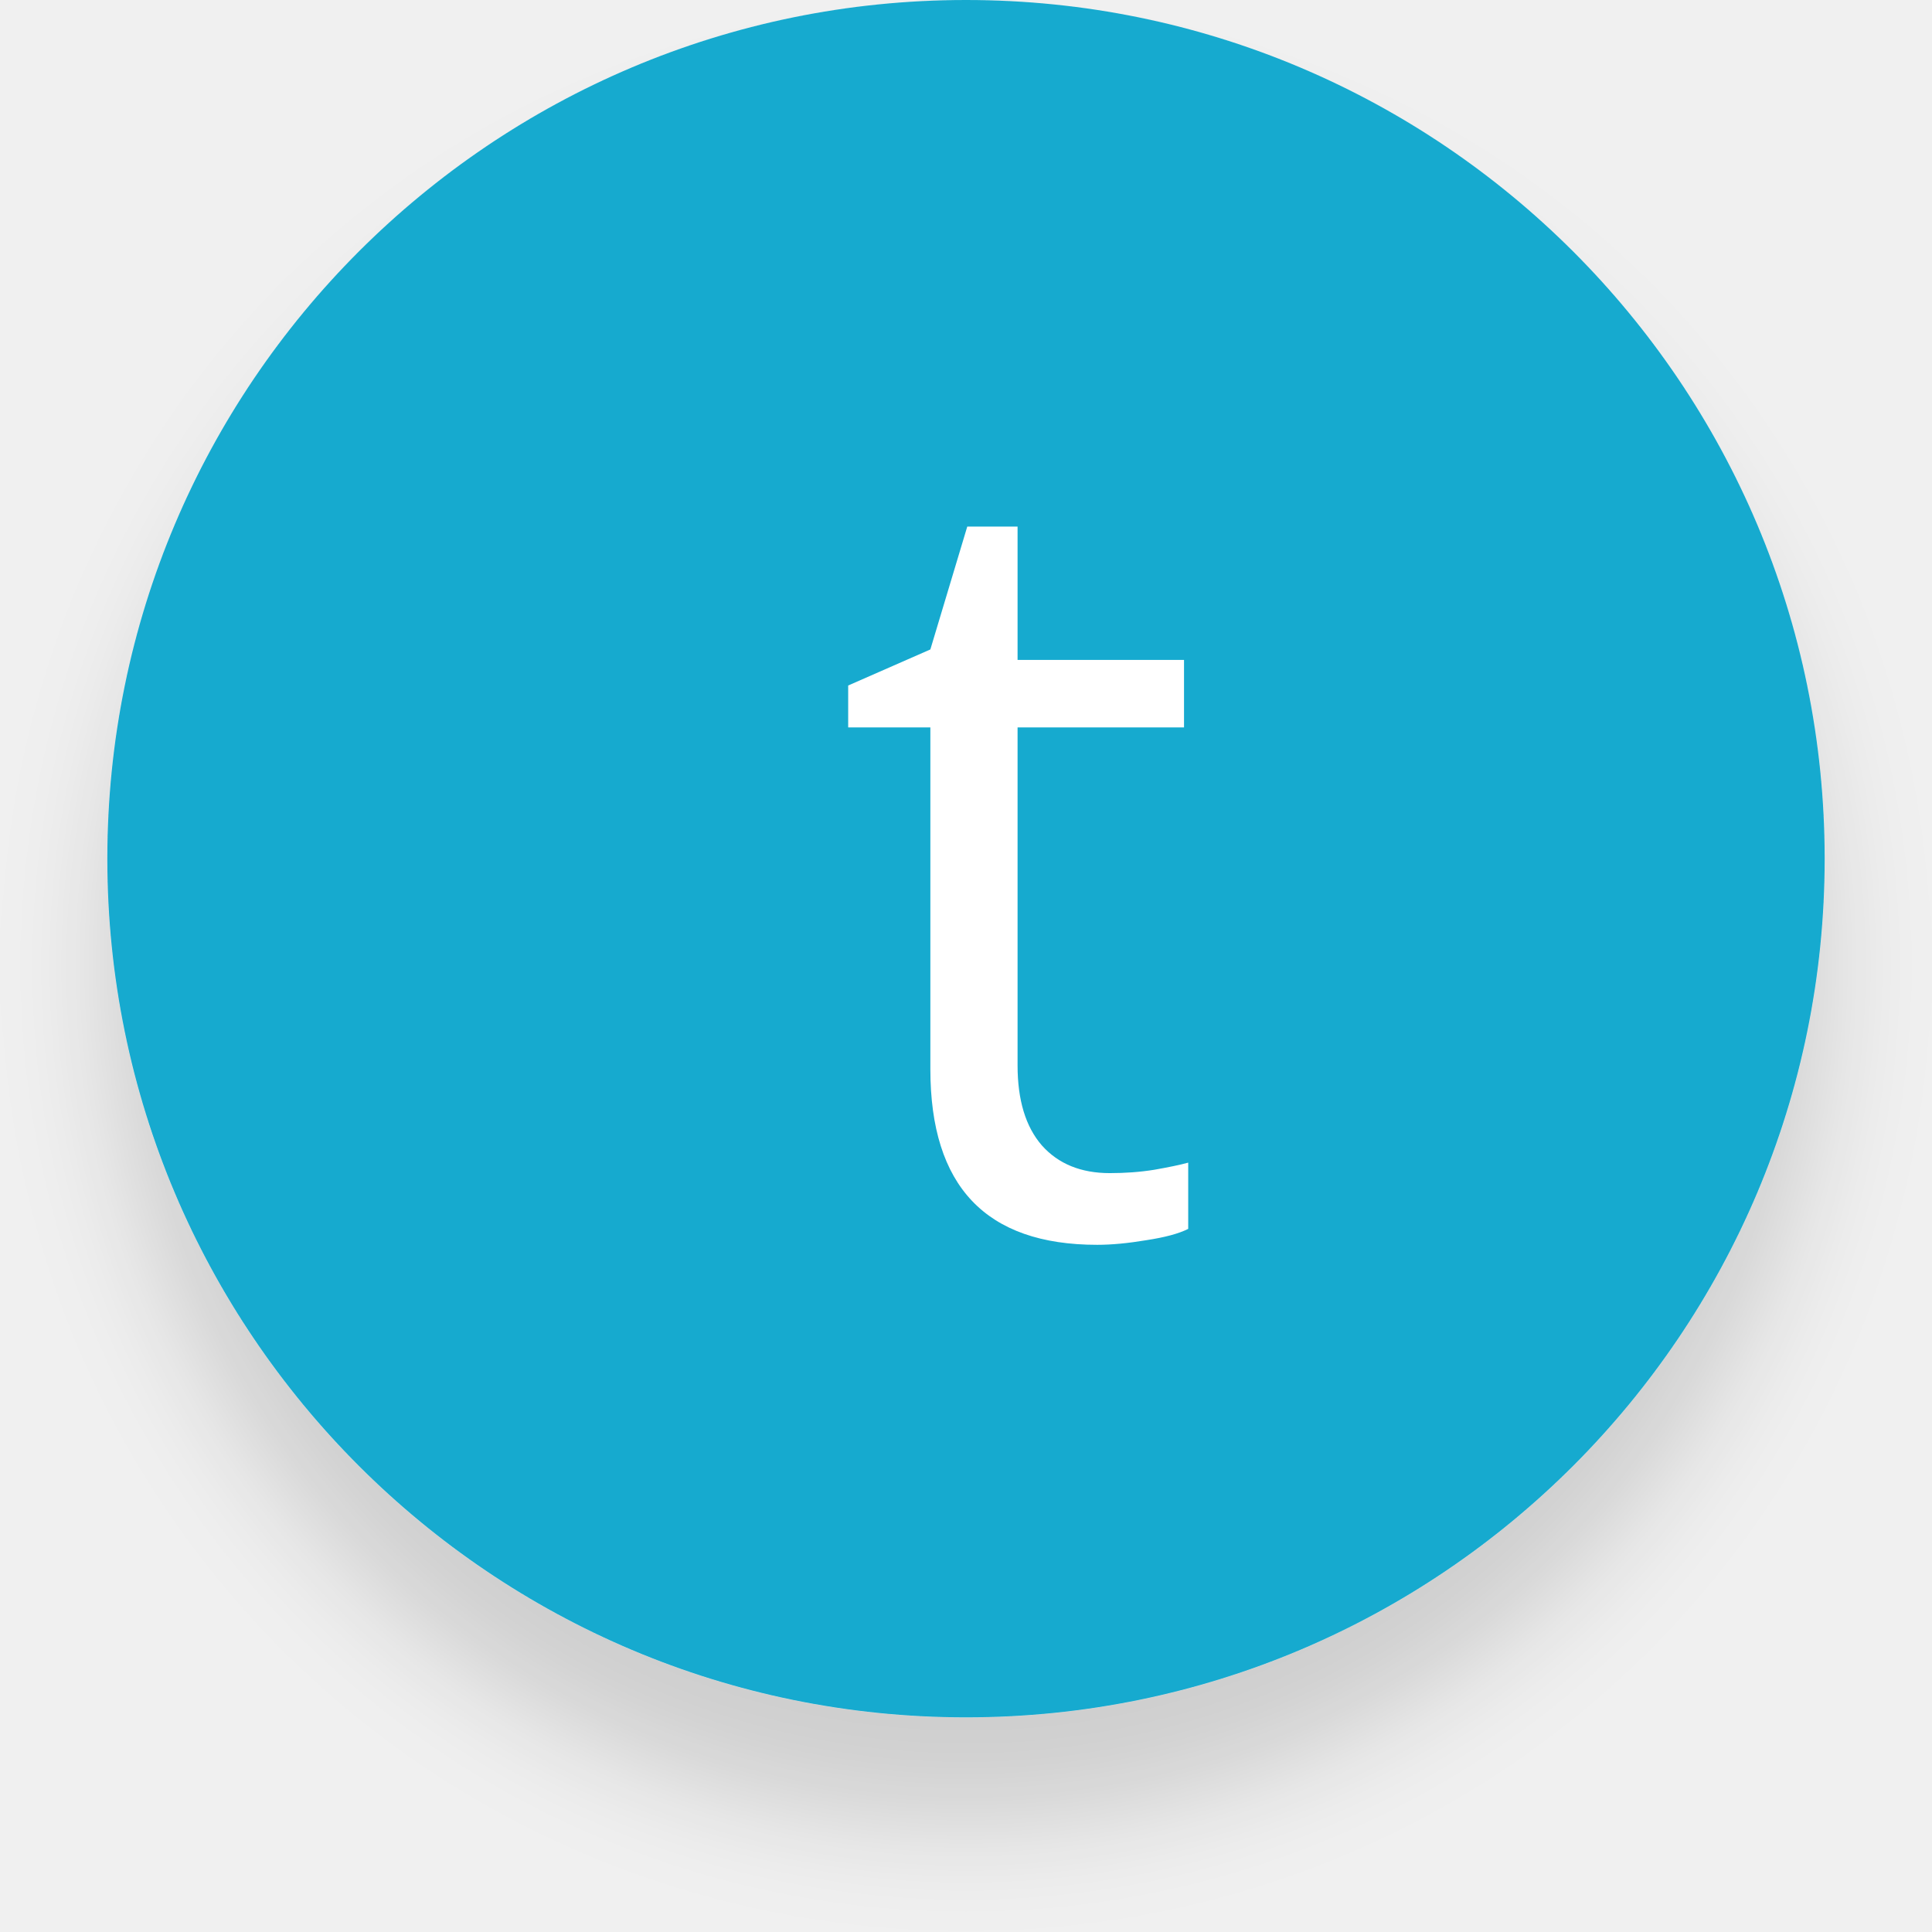
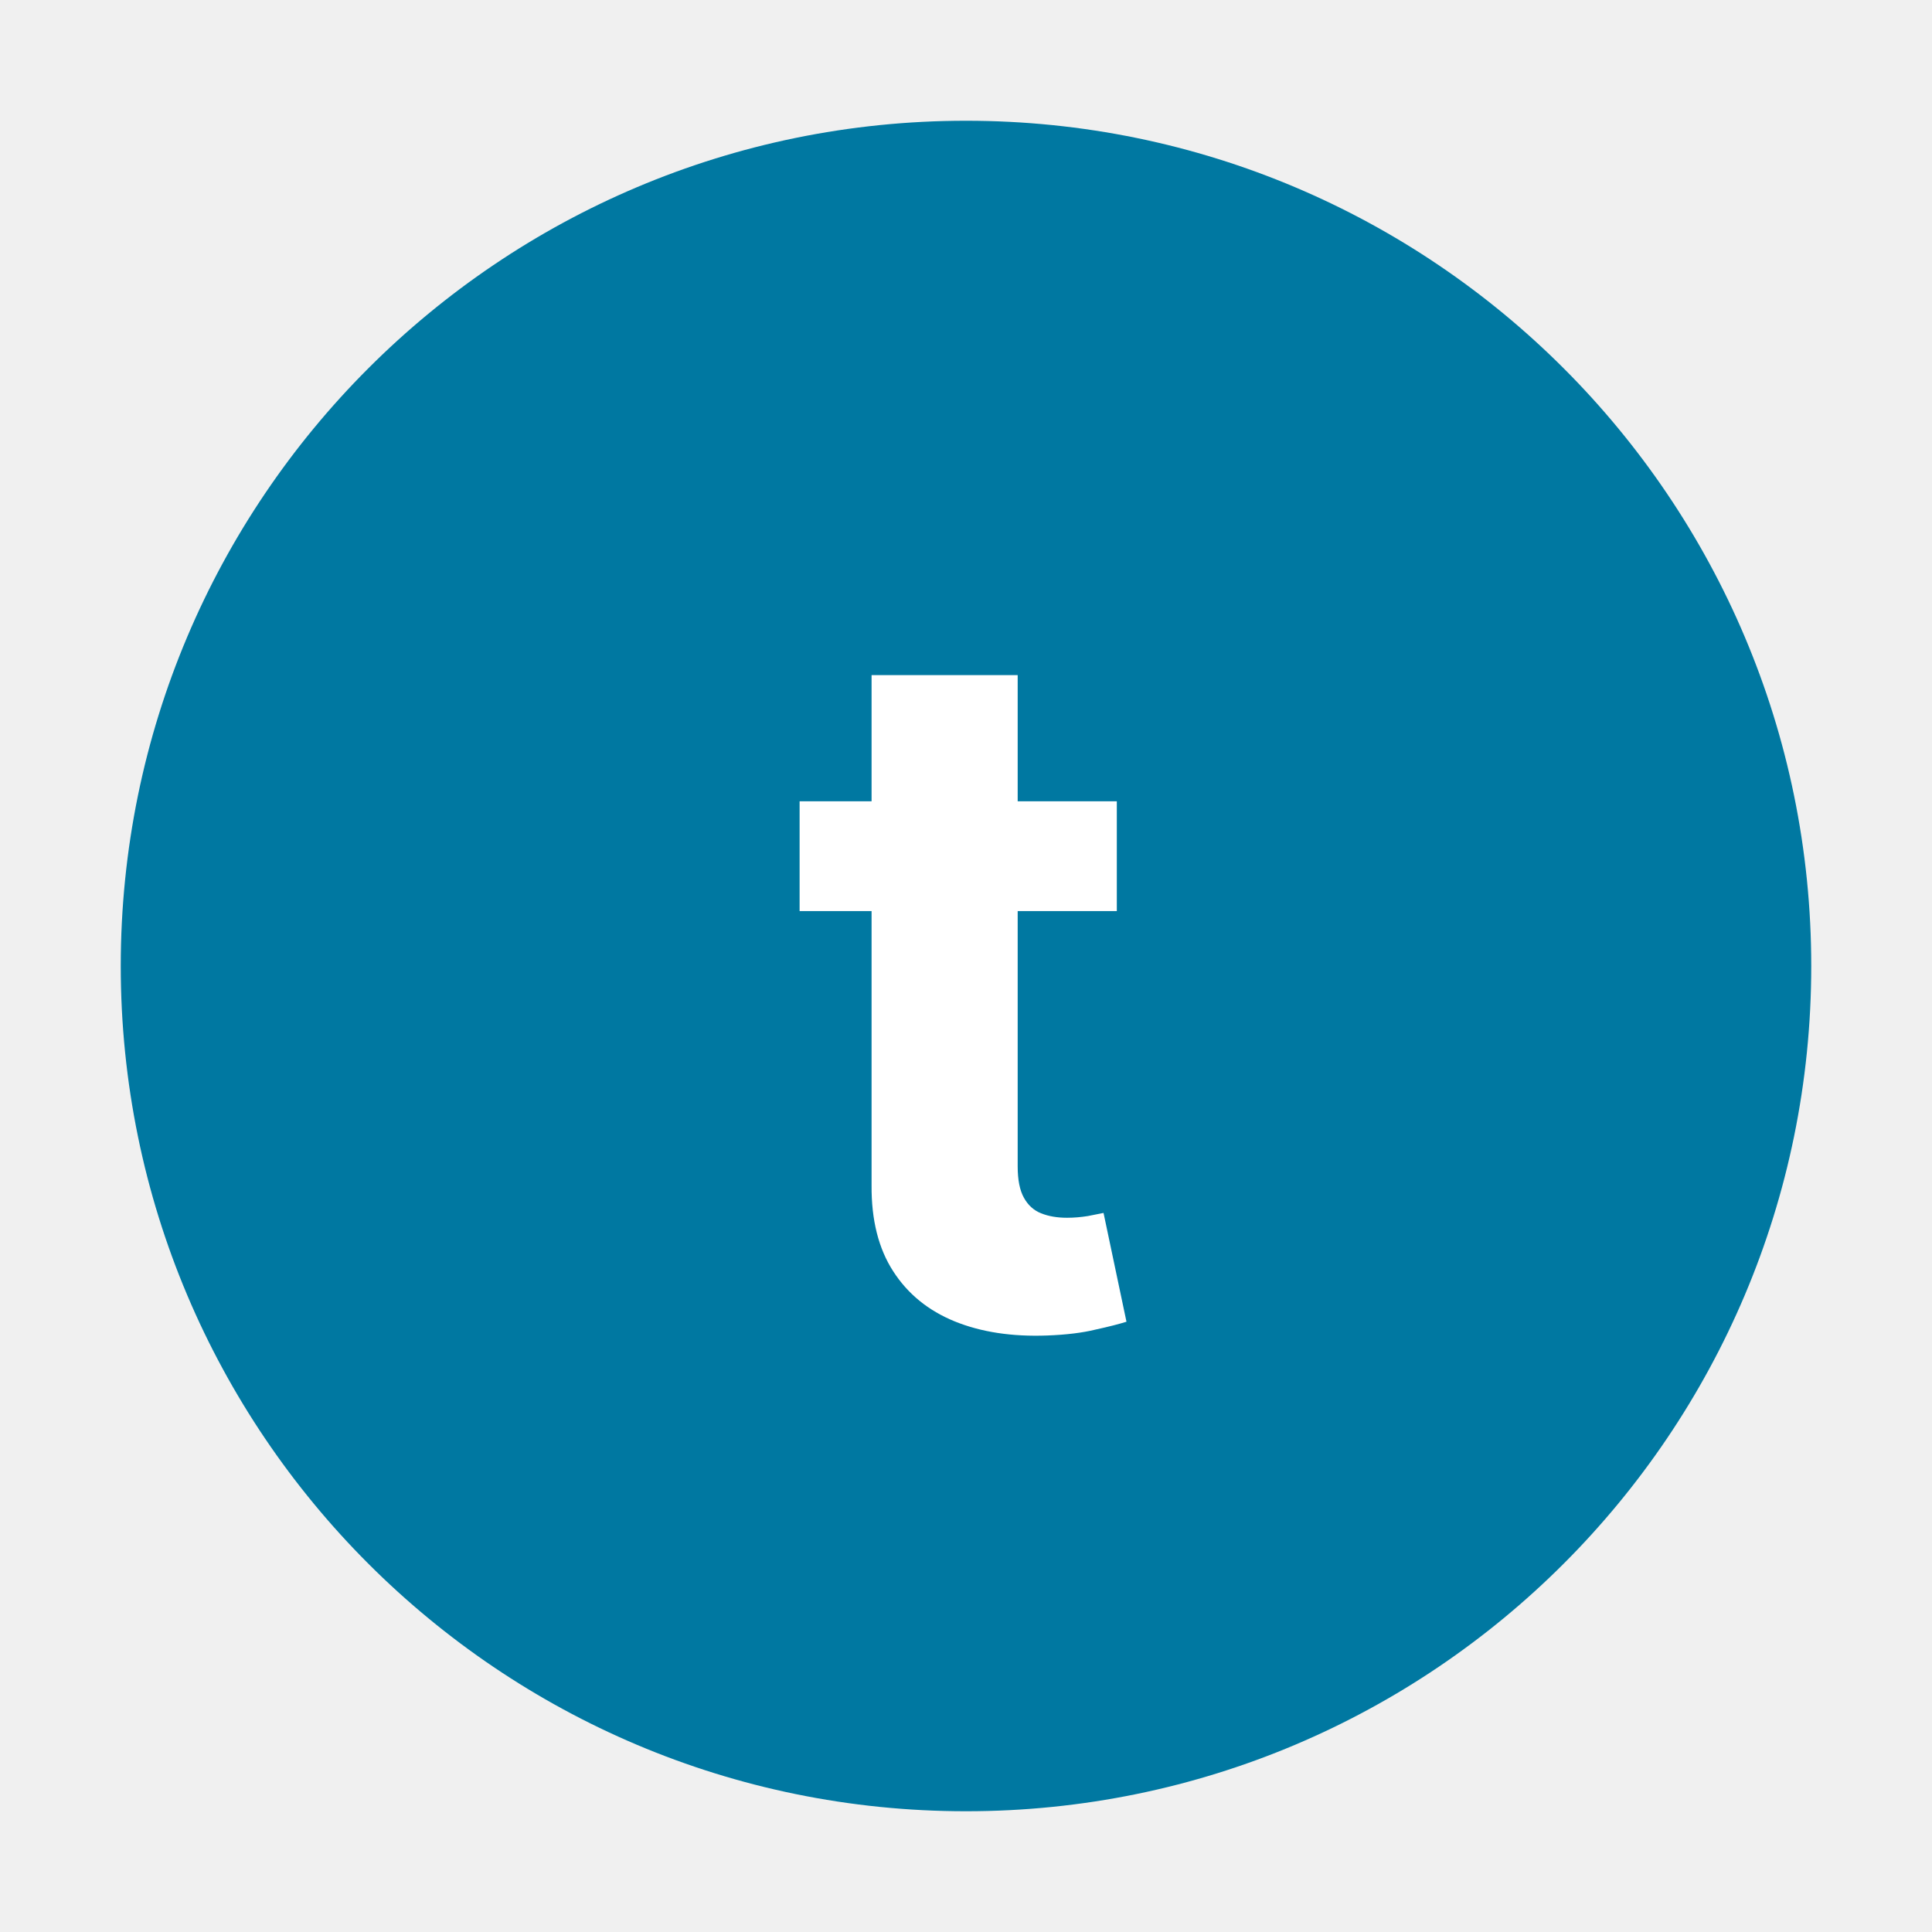
- <svg xmlns="http://www.w3.org/2000/svg" xmlns:xlink="http://www.w3.org/1999/xlink" width="72px" height="72px" viewBox="0 0 72 72" version="1.1">
-   <defs>
-     <filter x="-50%" y="-50%" width="200%" height="200%" filterUnits="objectBoundingBox" id="filter-1">
-       <feOffset dx="0" dy="4" in="SourceAlpha" result="shadowOffsetOuter1" />
-       <feGaussianBlur stdDeviation="2" in="shadowOffsetOuter1" result="shadowBlurOuter1" />
-       <feColorMatrix values="0 0 0 0 0   0 0 0 0 0   0 0 0 0 0  0 0 0 0.14 0" in="shadowBlurOuter1" type="matrix" result="shadowMatrixOuter1" />
-       <feMerge>
-         <feMergeNode in="shadowMatrixOuter1" />
-         <feMergeNode in="SourceGraphic" />
-       </feMerge>
-     </filter>
-     <circle id="path-2" cx="32" cy="32" r="32" />
-     <filter x="-50%" y="-50%" width="200%" height="200%" filterUnits="objectBoundingBox" id="filter-4">
-       <feOffset dx="0" dy="4" in="SourceAlpha" result="shadowOffsetOuter1" />
-       <feGaussianBlur stdDeviation="2" in="shadowOffsetOuter1" result="shadowBlurOuter1" />
-       <feColorMatrix values="0 0 0 0 0   0 0 0 0 0   0 0 0 0 0  0 0 0 0.14 0" in="shadowBlurOuter1" type="matrix" result="shadowMatrixOuter1" />
-       <feOffset dx="0" dy="1" in="SourceAlpha" result="shadowOffsetInner1" />
-       <feGaussianBlur stdDeviation="0" in="shadowOffsetInner1" result="shadowBlurInner1" />
-       <feComposite in="shadowBlurInner1" in2="SourceAlpha" operator="arithmetic" k2="-1" k3="1" result="shadowInnerInner1" />
-       <feColorMatrix values="0 0 0 0 1   0 0 0 0 1   0 0 0 0 1  0 0 0 0.14 0" in="shadowInnerInner1" type="matrix" result="shadowMatrixInner1" />
-       <feOffset dx="0" dy="-1" in="SourceAlpha" result="shadowOffsetInner2" />
-       <feGaussianBlur stdDeviation="0" in="shadowOffsetInner2" result="shadowBlurInner2" />
-       <feComposite in="shadowBlurInner2" in2="SourceAlpha" operator="arithmetic" k2="-1" k3="1" result="shadowInnerInner2" />
-       <feColorMatrix values="0 0 0 0 0   0 0 0 0 0   0 0 0 0 0  0 0 0 0.14 0" in="shadowInnerInner2" type="matrix" result="shadowMatrixInner2" />
-       <feMerge>
-         <feMergeNode in="shadowMatrixOuter1" />
-         <feMergeNode in="SourceGraphic" />
-         <feMergeNode in="shadowMatrixInner1" />
-         <feMergeNode in="shadowMatrixInner2" />
-       </feMerge>
-     </filter>
-     <path id="path-5" d="M32 61C49.673 61 64 48.016 64 32 64 15.984 49.673 3 32 3 14.327 3 0 15.984 0 32 0 48.016 14.327 61 32 61Z" />
-   </defs>
-   <g id="Page-1" stroke="none" stroke-width="1" fill="none" fill-rule="evenodd">
-     <g id="Artboard-1" transform="translate(-298, -91)">
-       <g id="BG" transform="translate(302, 91)">
-         <g id="Icon">
-           <mask id="mask-3" fill="white">
-             <use xlink:href="#path-2" />
-           </mask>
-           <use id="Mask" fill="#19AACF" filter="url(#filter-1)" xlink:href="#path-2" />
-           <mask id="mask-6" fill="white">
-             <use xlink:href="#path-5" />
-           </mask>
-           <text id="t" mask="url(#mask-6)" font-family="Open Sans, Helvetica Neueu, Sans-serif" font-size="40" font-weight="normal" fill="#FFFFFF">
-             <tspan x="27" y="46">
-               t
-             </tspan>
-           </text>
-         </g>
-       </g>
-     </g>
-   </g>
+ <svg xmlns="http://www.w3.org/2000/svg" width="16" height="16" viewBox="0 0 16 16" fill="none">
+   <path d="M1 8C1 4.134 4.134 1 8 1C11.866 1 15 4.134 15 8C15 11.866 11.866 15 8 15C4.134 15 1 11.866 1 8Z" fill="#0078A1" />
+   <path d="M8.48 9.92C8.445 9.858 8.428 9.771 8.428 9.659V7.545H9.249V6.636H8.428V5.591H7.218V6.636H6.622V7.545H7.218V9.818C7.216 10.104 7.276 10.341 7.397 10.528C7.518 10.716 7.688 10.854 7.906 10.943C8.125 11.032 8.381 11.071 8.673 11.06C8.83 11.054 8.963 11.038 9.073 11.011C9.183 10.987 9.268 10.965 9.329 10.946L9.139 10.045C9.108 10.051 9.065 10.06 9.008 10.071C8.951 10.08 8.894 10.085 8.837 10.085C8.756 10.085 8.684 10.073 8.622 10.048C8.561 10.024 8.514 9.981 8.48 9.92Z" fill="white" />
</svg>
